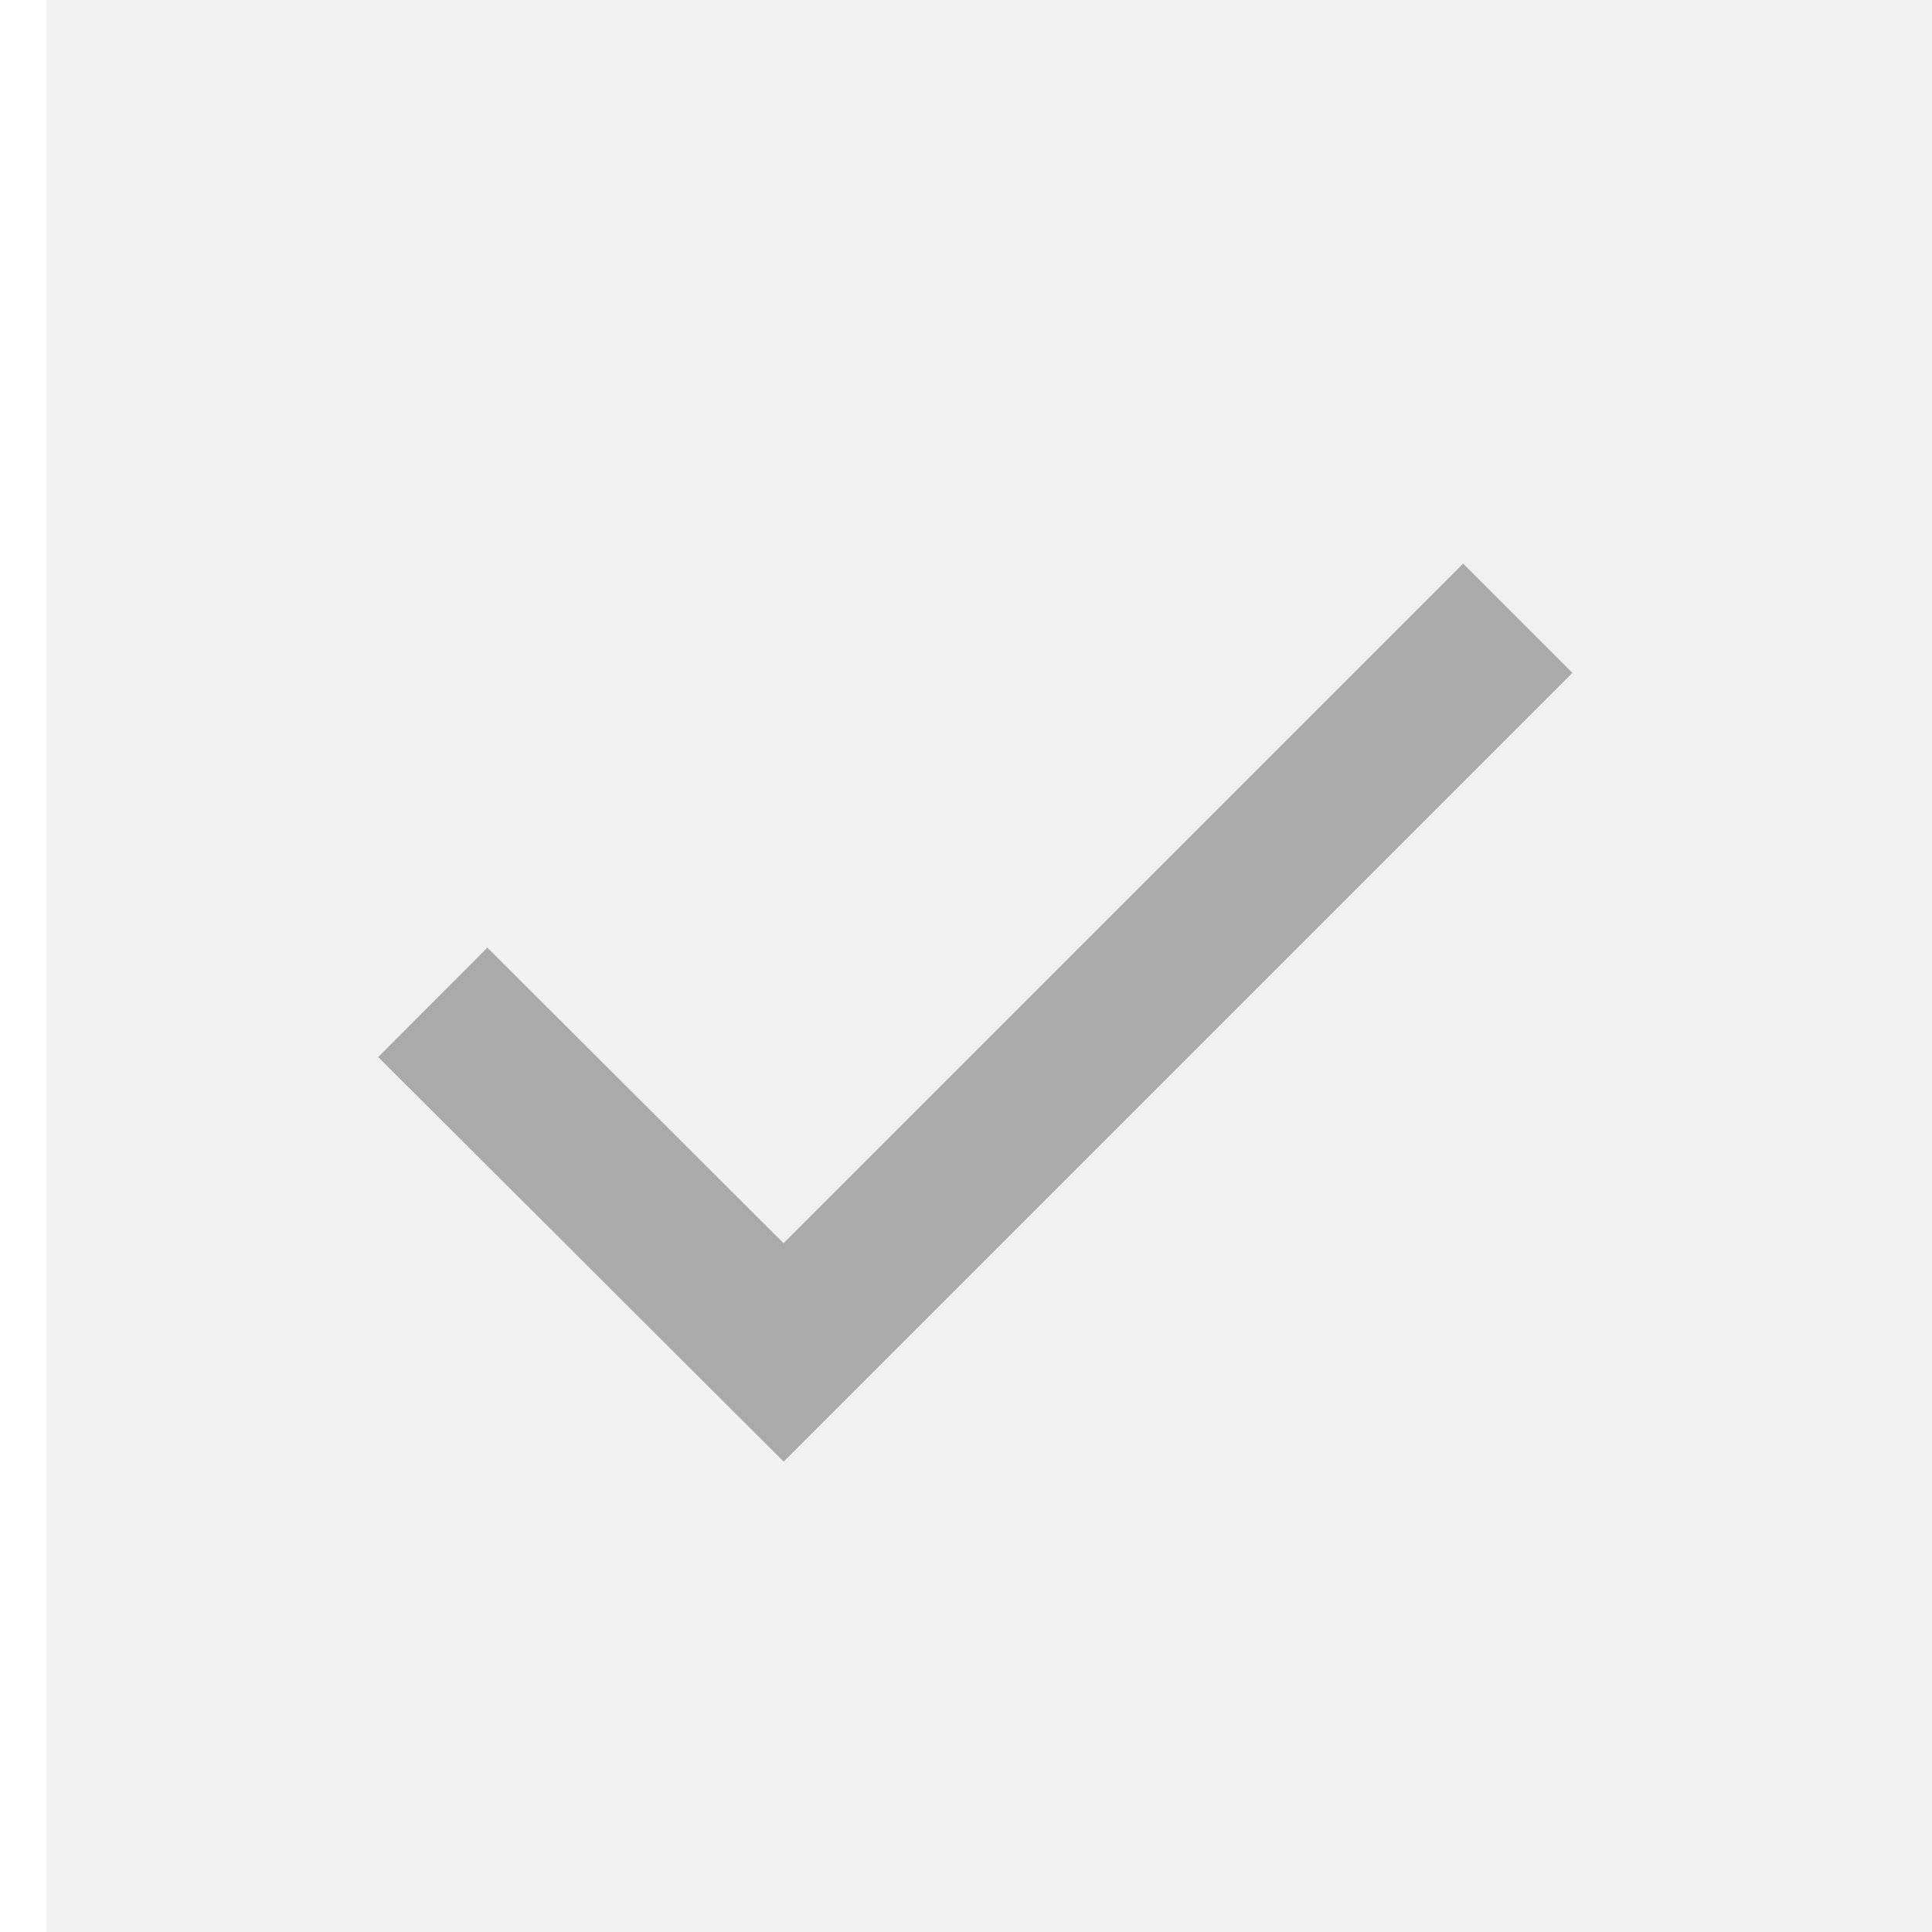
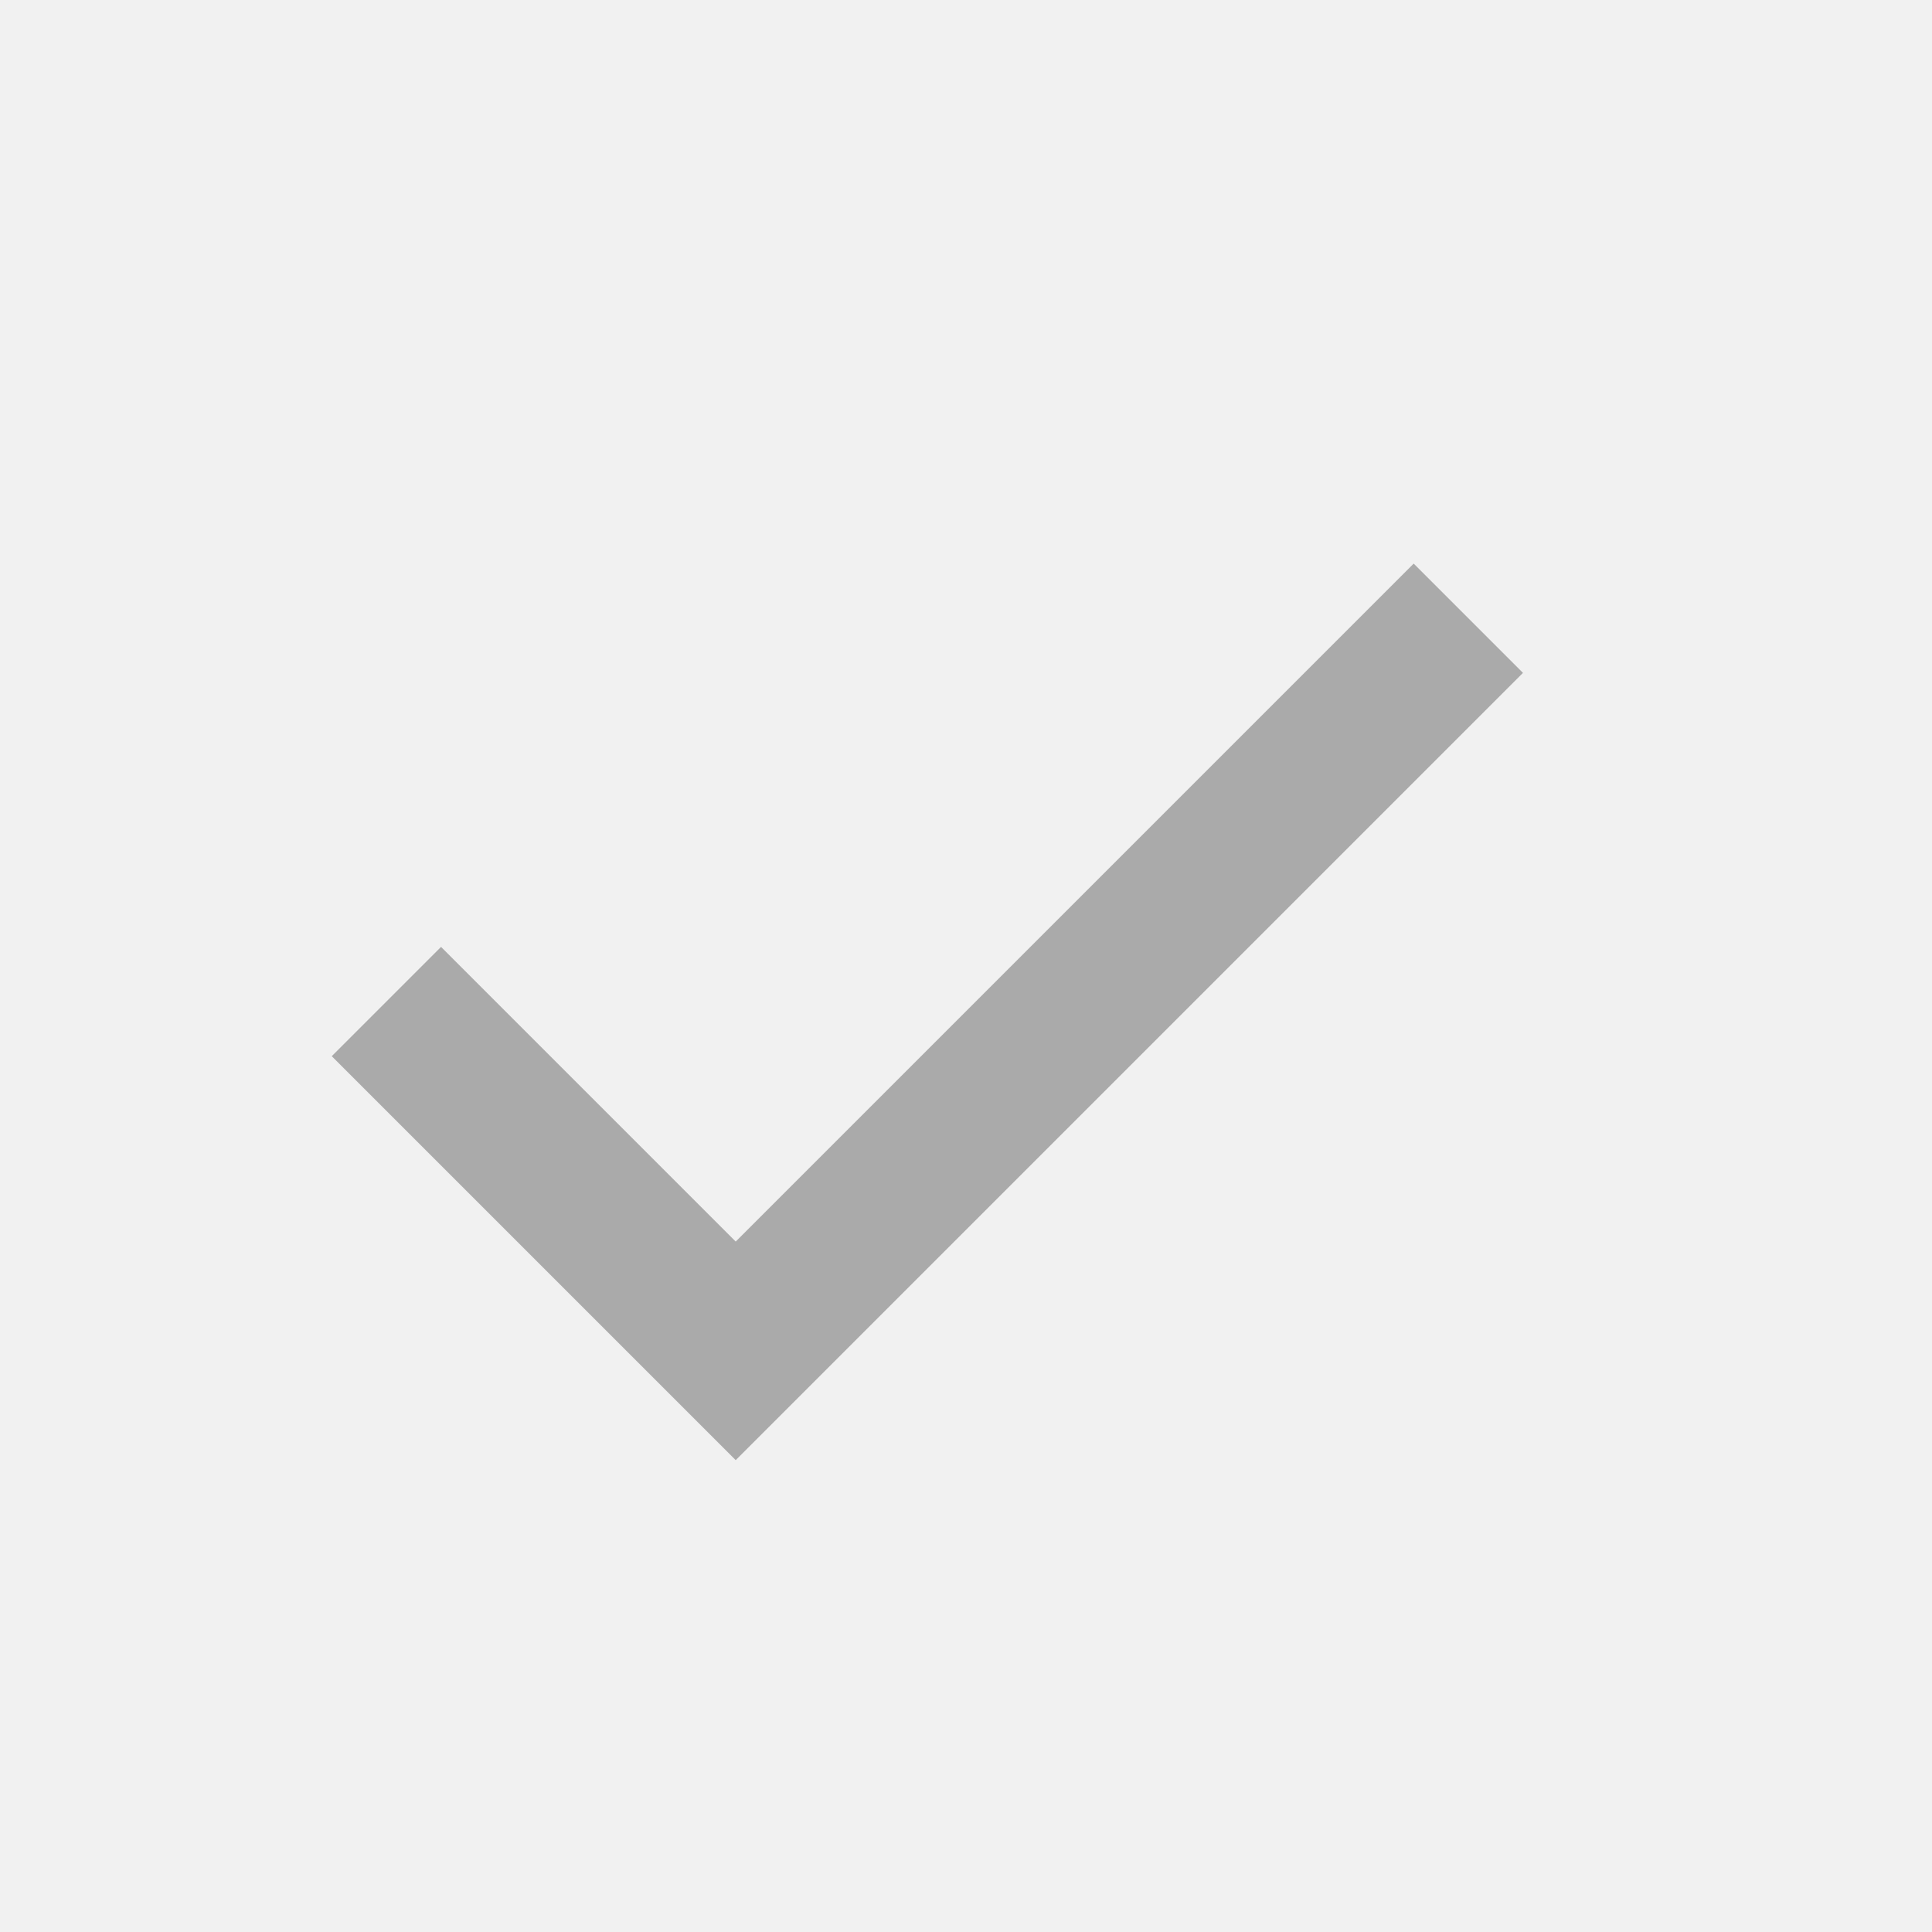
<svg xmlns="http://www.w3.org/2000/svg" viewBox="0 0 25 25">
  <g fill="none" fill-rule="evenodd">
-     <path fill="#F1F1F1" d="M.6 0h25v25H.6z" />
-     <path stroke="#AAA" stroke-width="2" d="M5.6 12.97l4.54 4.53 9.5-9.5" />
+     <path fill="#F1F1F1" d="M0 0h25v25H0z" />
+     <path stroke="#AAA" stroke-width="2" d="M5 12.96l4.52 4.52L19 8" />
  </g>
</svg>
